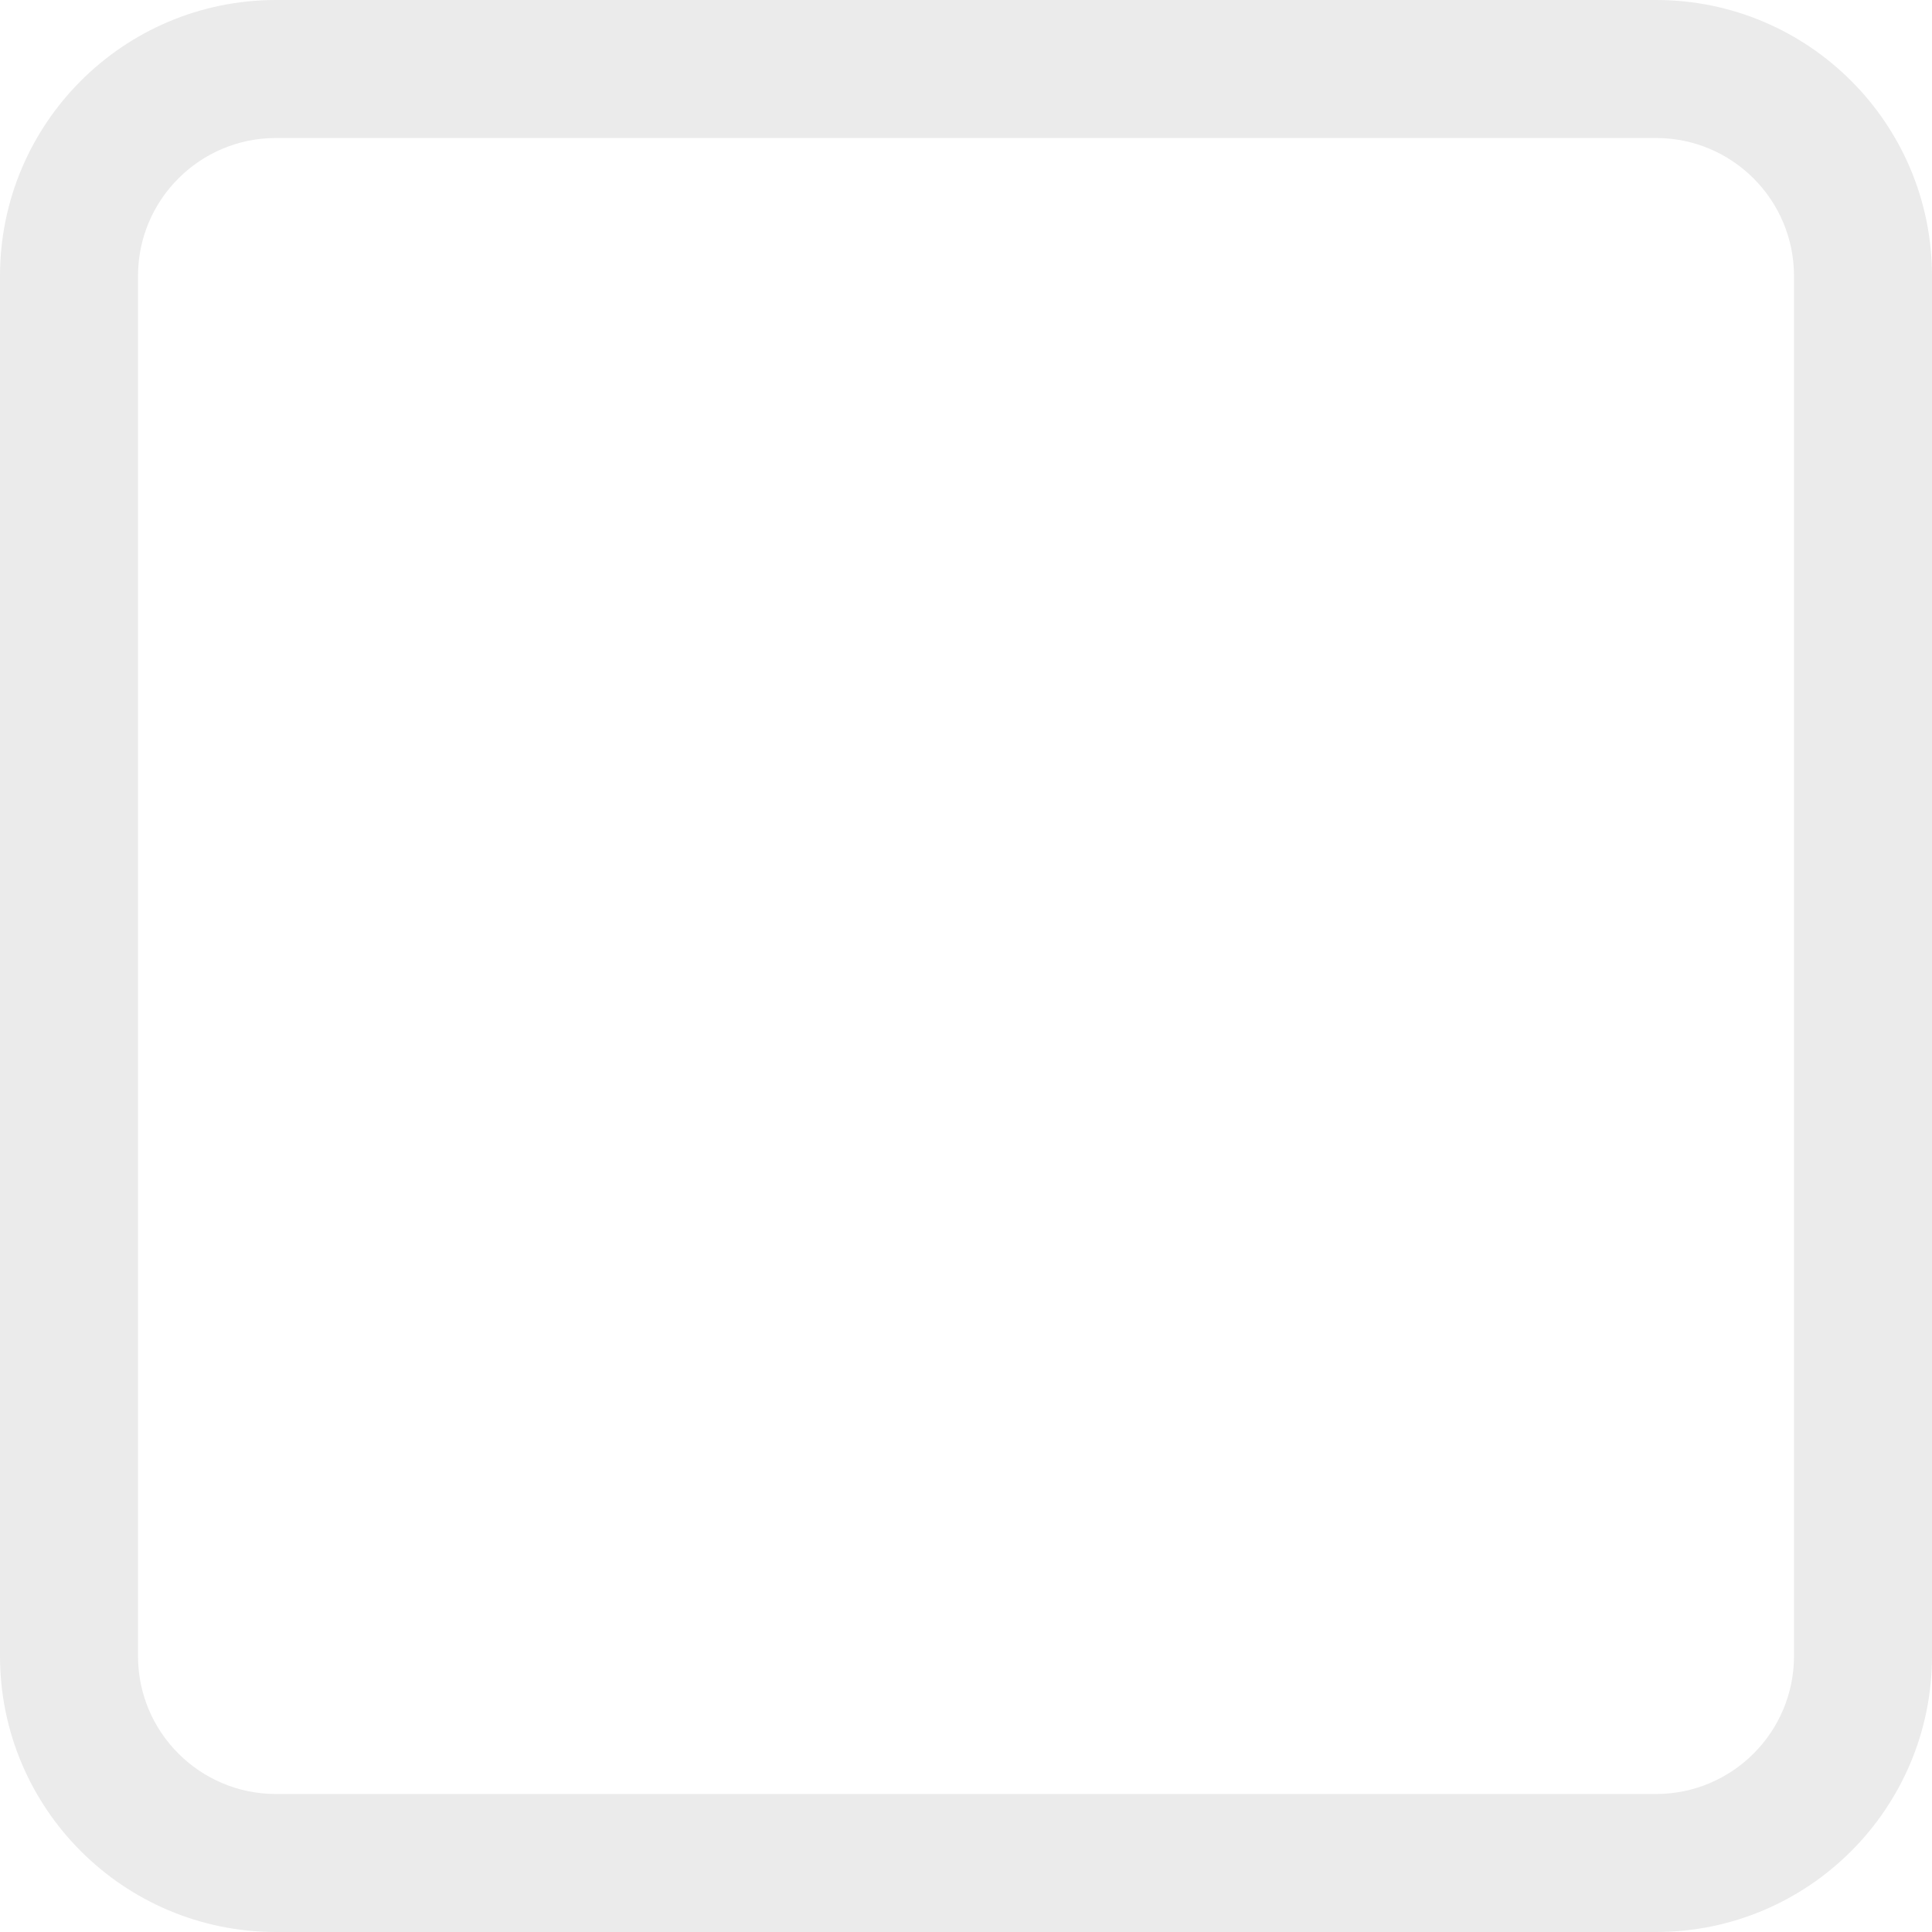
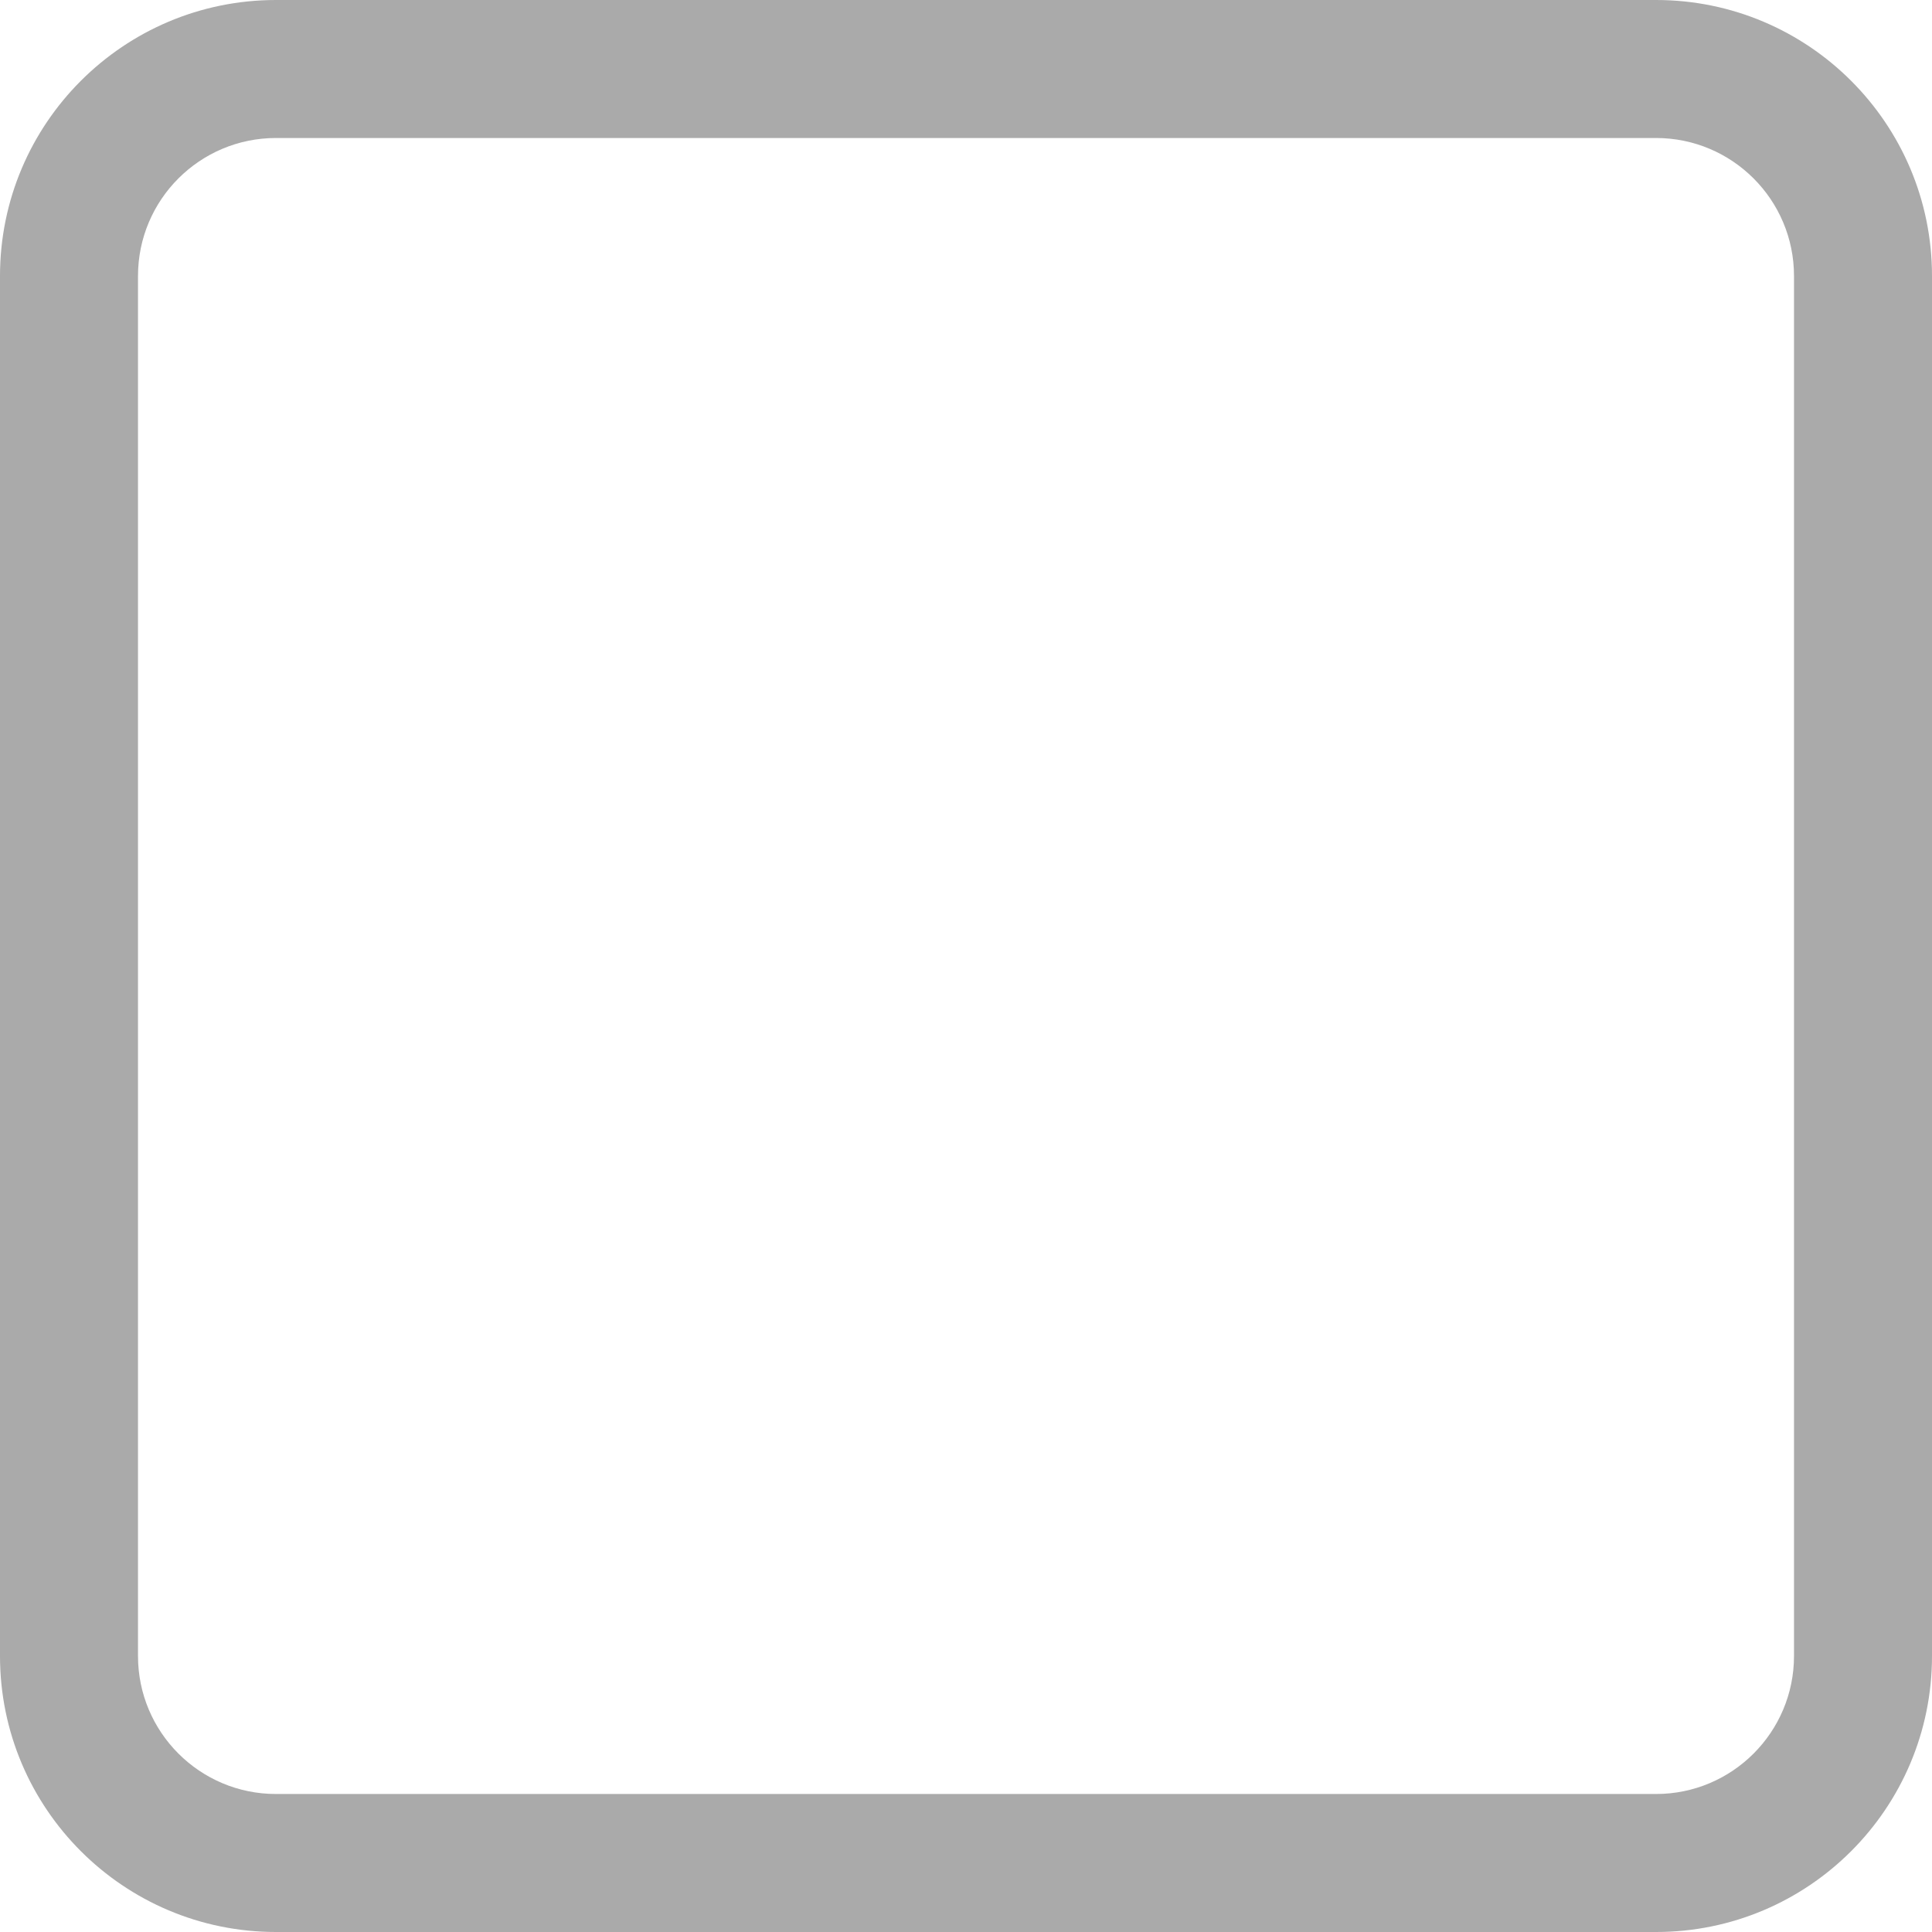
<svg xmlns="http://www.w3.org/2000/svg" width="14" height="14" viewBox="0 0 14 14">
  <defs>
    <style>
      .cls-1 {
-         fill: #ebebeb;
+         fill: #aaa;
        fill-rule: evenodd;
      }
    </style>
  </defs>
-   <path id="复选-未选-不可点击" class="cls-1" d="M1352,162h-10a2,2,0,0,1-2-2V150a2,2,0,0,1,2-2h10a2,2,0,0,1,2,2v10A2,2,0,0,1,1352,162Zm1-12a1,1,0,0,0-1-1h-10a1,1,0,0,0-1,1v10a1,1,0,0,0,1,1h10a1,1,0,0,0,1-1V150Z" transform="translate(-1340 -148)" />
+   <path id="复选-未选-正常状态" class="cls-1" d="M1112,162h-10a2,2,0,0,1-2-2V150a2,2,0,0,1,2-2h10a2,2,0,0,1,2,2v10A2,2,0,0,1,1112,162Zm1-12a1,1,0,0,0-1-1h-10a1,1,0,0,0-1,1v10a1,1,0,0,0,1,1h10a1,1,0,0,0,1-1V150Z" transform="translate(-1100 -148)" />
</svg>
